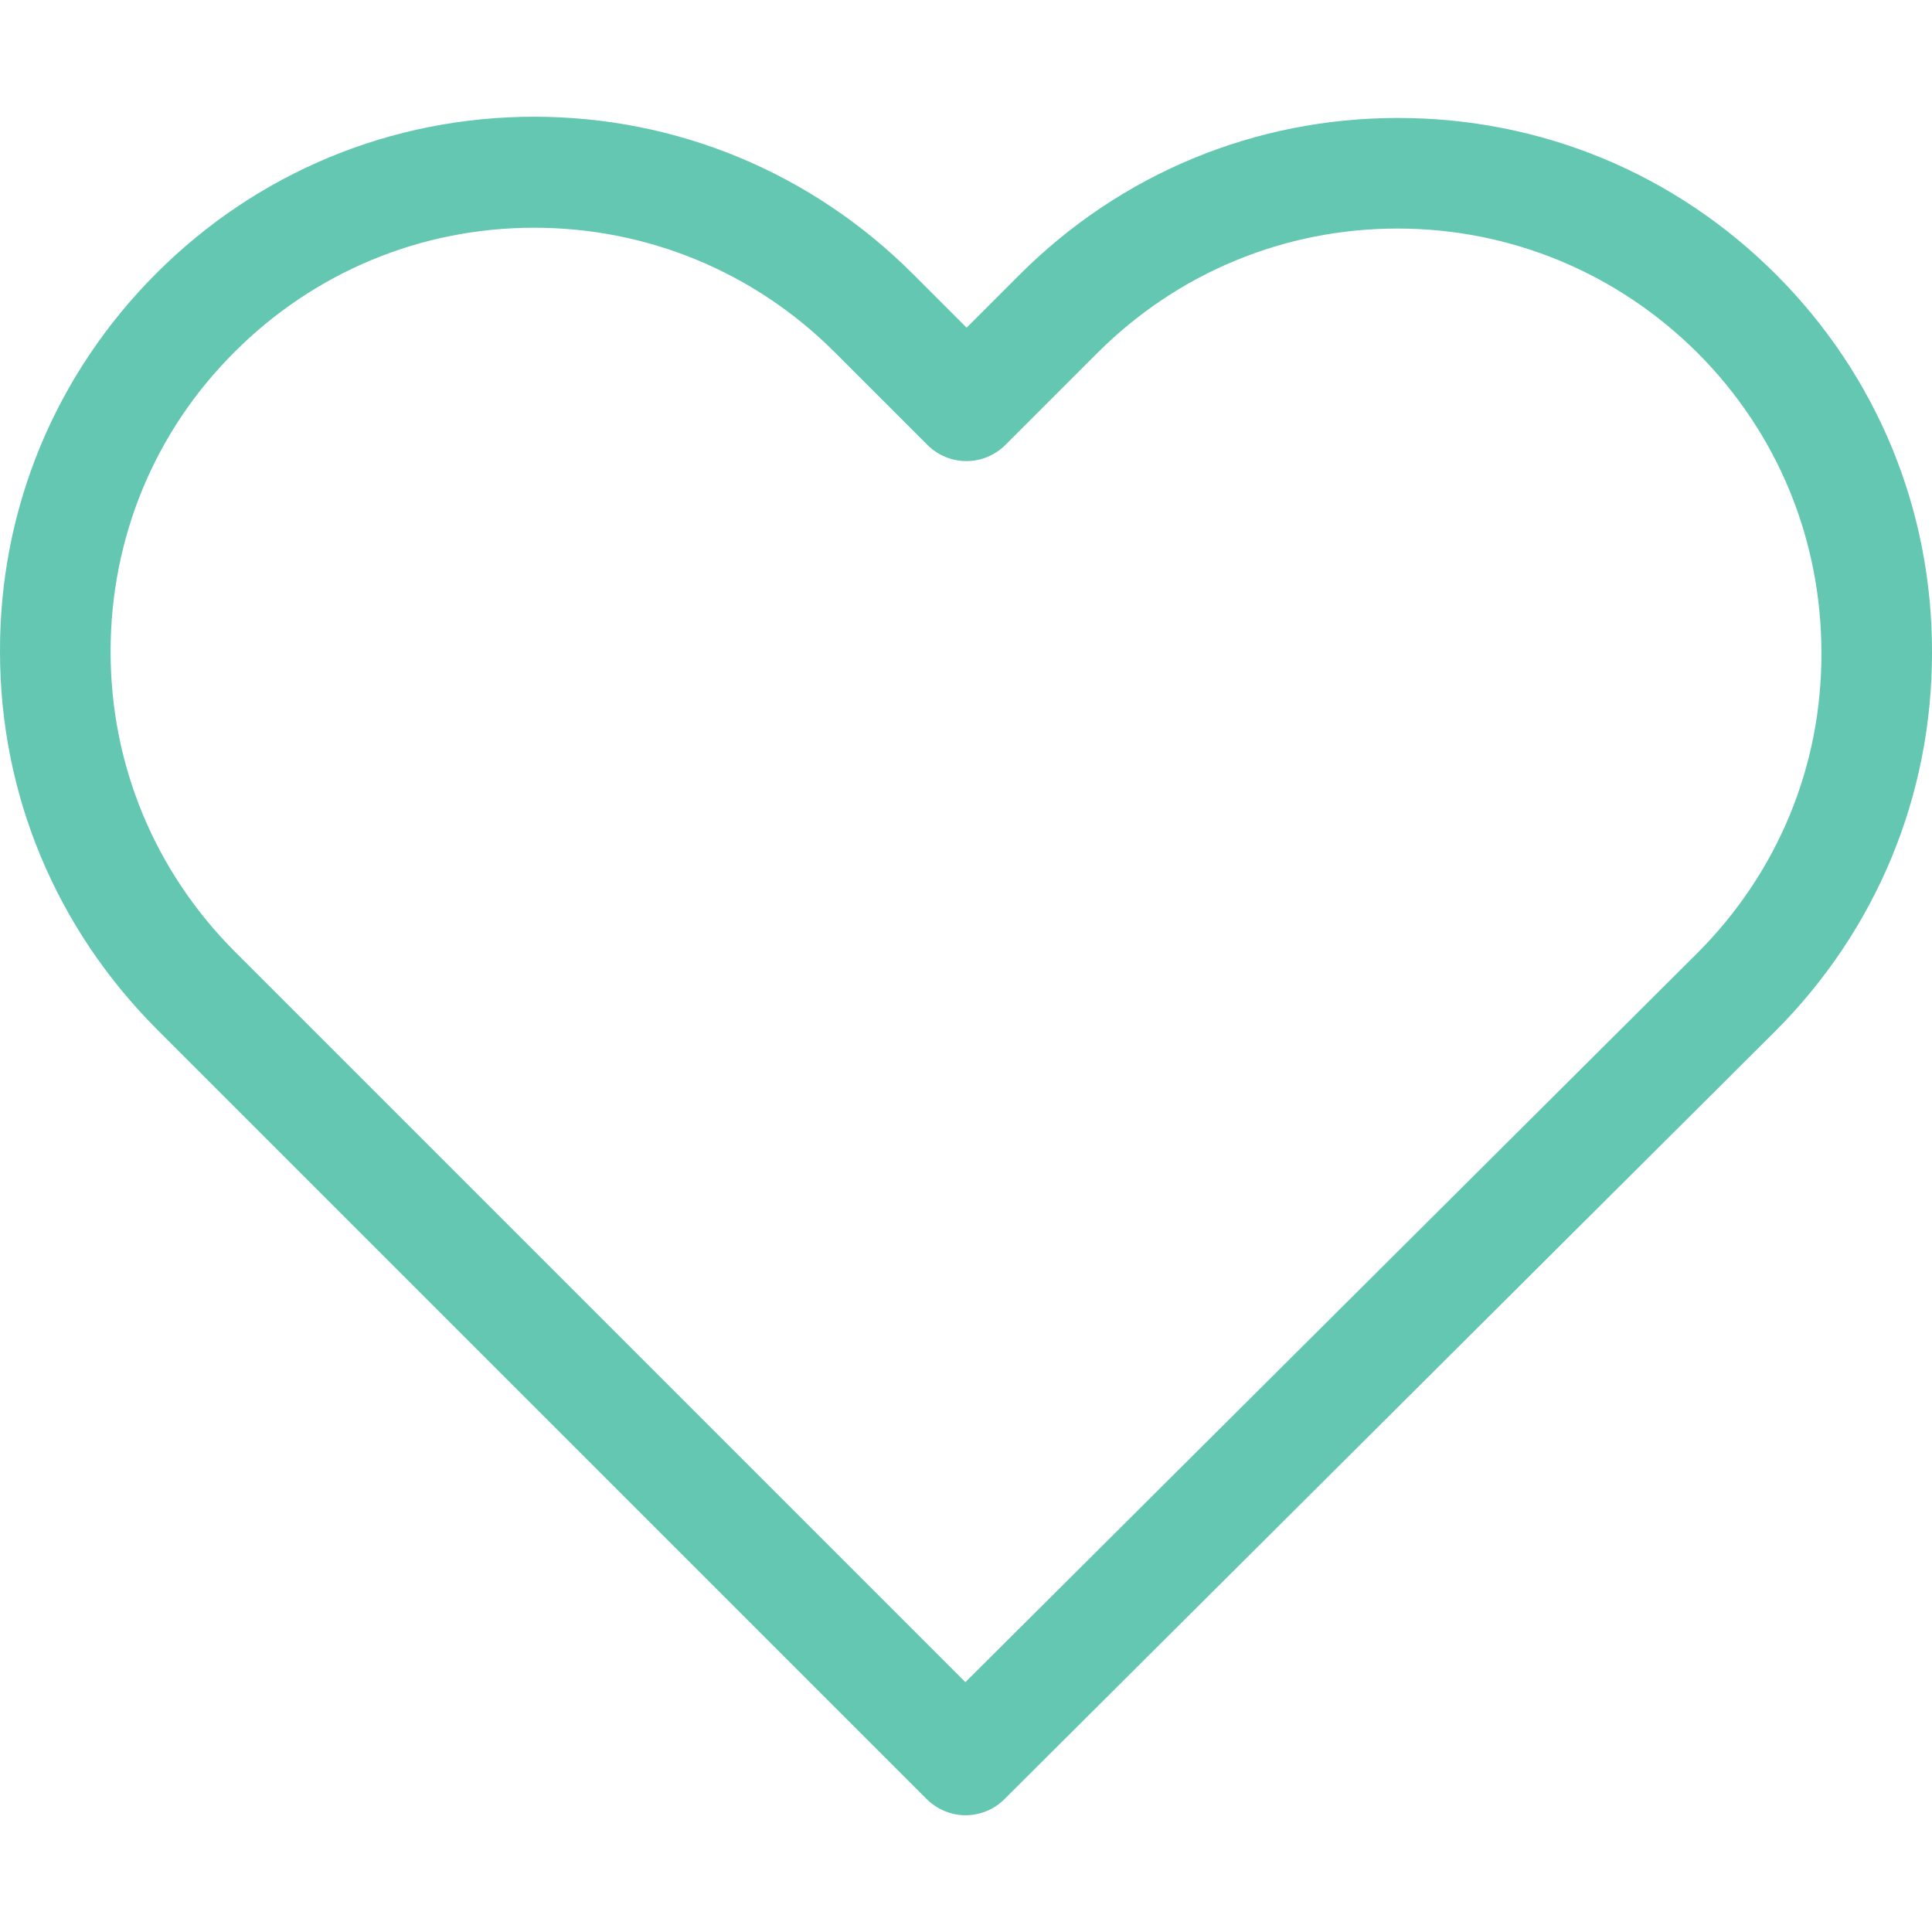
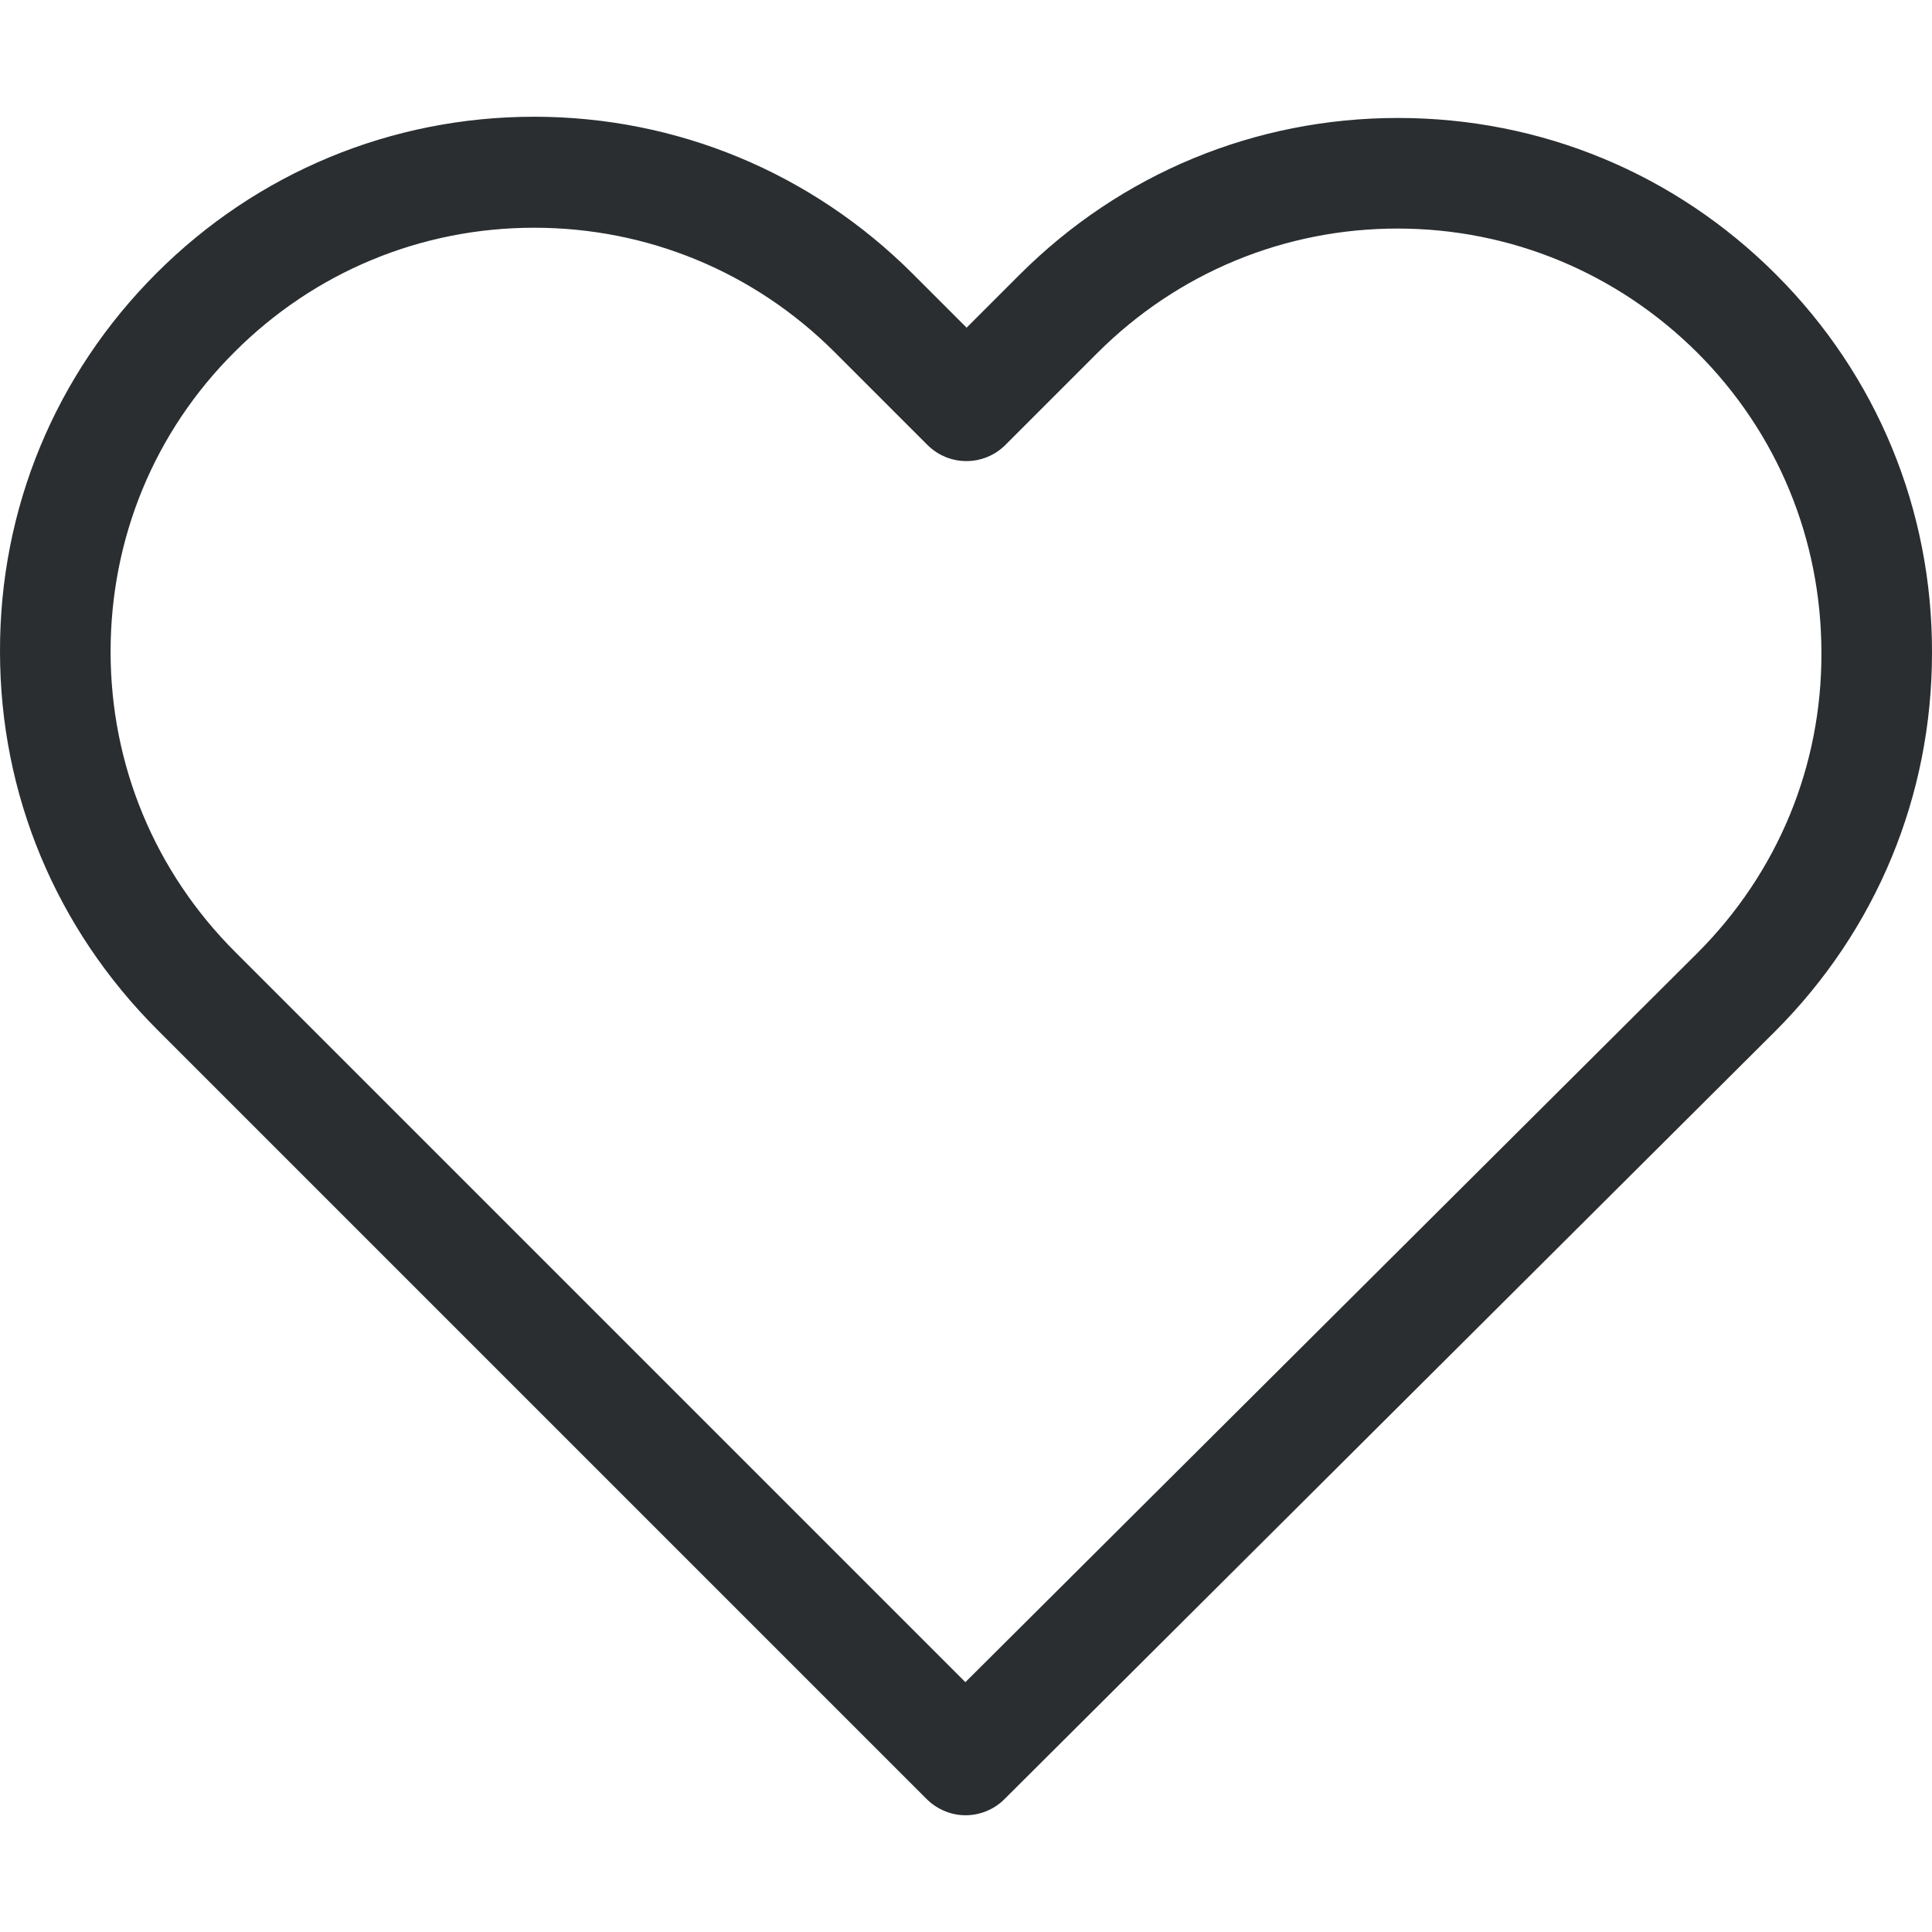
- <svg xmlns="http://www.w3.org/2000/svg" version="1.1" id="Capa_1" x="0px" y="0px" viewBox="0 0 471.701 471.701" fill="#63C7B2" style="enable-background:new 0 0 471.701 471.701;" xml:space="preserve">
+ <svg xmlns="http://www.w3.org/2000/svg" version="1.1" id="Capa_1" x="0px" y="0px" viewBox="0 0 471.701 471.701" fill="#2A2E30" style="enable-background:new 0 0 471.701 471.701;" xml:space="preserve">
  <g>
    <path d="M433.601,67.001c-24.7-24.7-57.4-38.2-92.3-38.2s-67.7,13.6-92.4,38.3l-12.9,12.9l-13.1-13.1   c-24.7-24.7-57.6-38.4-92.5-38.4c-34.8,0-67.6,13.6-92.2,38.2c-24.7,24.7-38.3,57.5-38.2,92.4c0,34.9,13.7,67.6,38.4,92.3   l187.8,187.8c2.6,2.6,6.1,4,9.5,4c3.4,0,6.9-1.3,9.5-3.9l188.2-187.5c24.7-24.7,38.3-57.5,38.3-92.4   C471.801,124.501,458.301,91.701,433.601,67.001z M414.401,232.701l-178.7,178l-178.3-178.3c-19.6-19.6-30.4-45.6-30.4-73.3   s10.7-53.7,30.3-73.2c19.5-19.5,45.5-30.3,73.1-30.3c27.7,0,53.8,10.8,73.4,30.4l22.6,22.6c5.3,5.3,13.8,5.3,19.1,0l22.4-22.4   c19.6-19.6,45.7-30.4,73.3-30.4c27.6,0,53.6,10.8,73.2,30.3c19.6,19.6,30.3,45.6,30.3,73.3   C444.801,187.101,434.001,213.101,414.401,232.701z" />
  </g>
  <g>
</g>
  <g>
</g>
  <g>
</g>
  <g>
</g>
  <g>
</g>
  <g>
</g>
  <g>
</g>
  <g>
</g>
  <g>
</g>
  <g>
</g>
  <g>
</g>
  <g>
</g>
  <g>
</g>
  <g>
</g>
  <g>
</g>
</svg>
